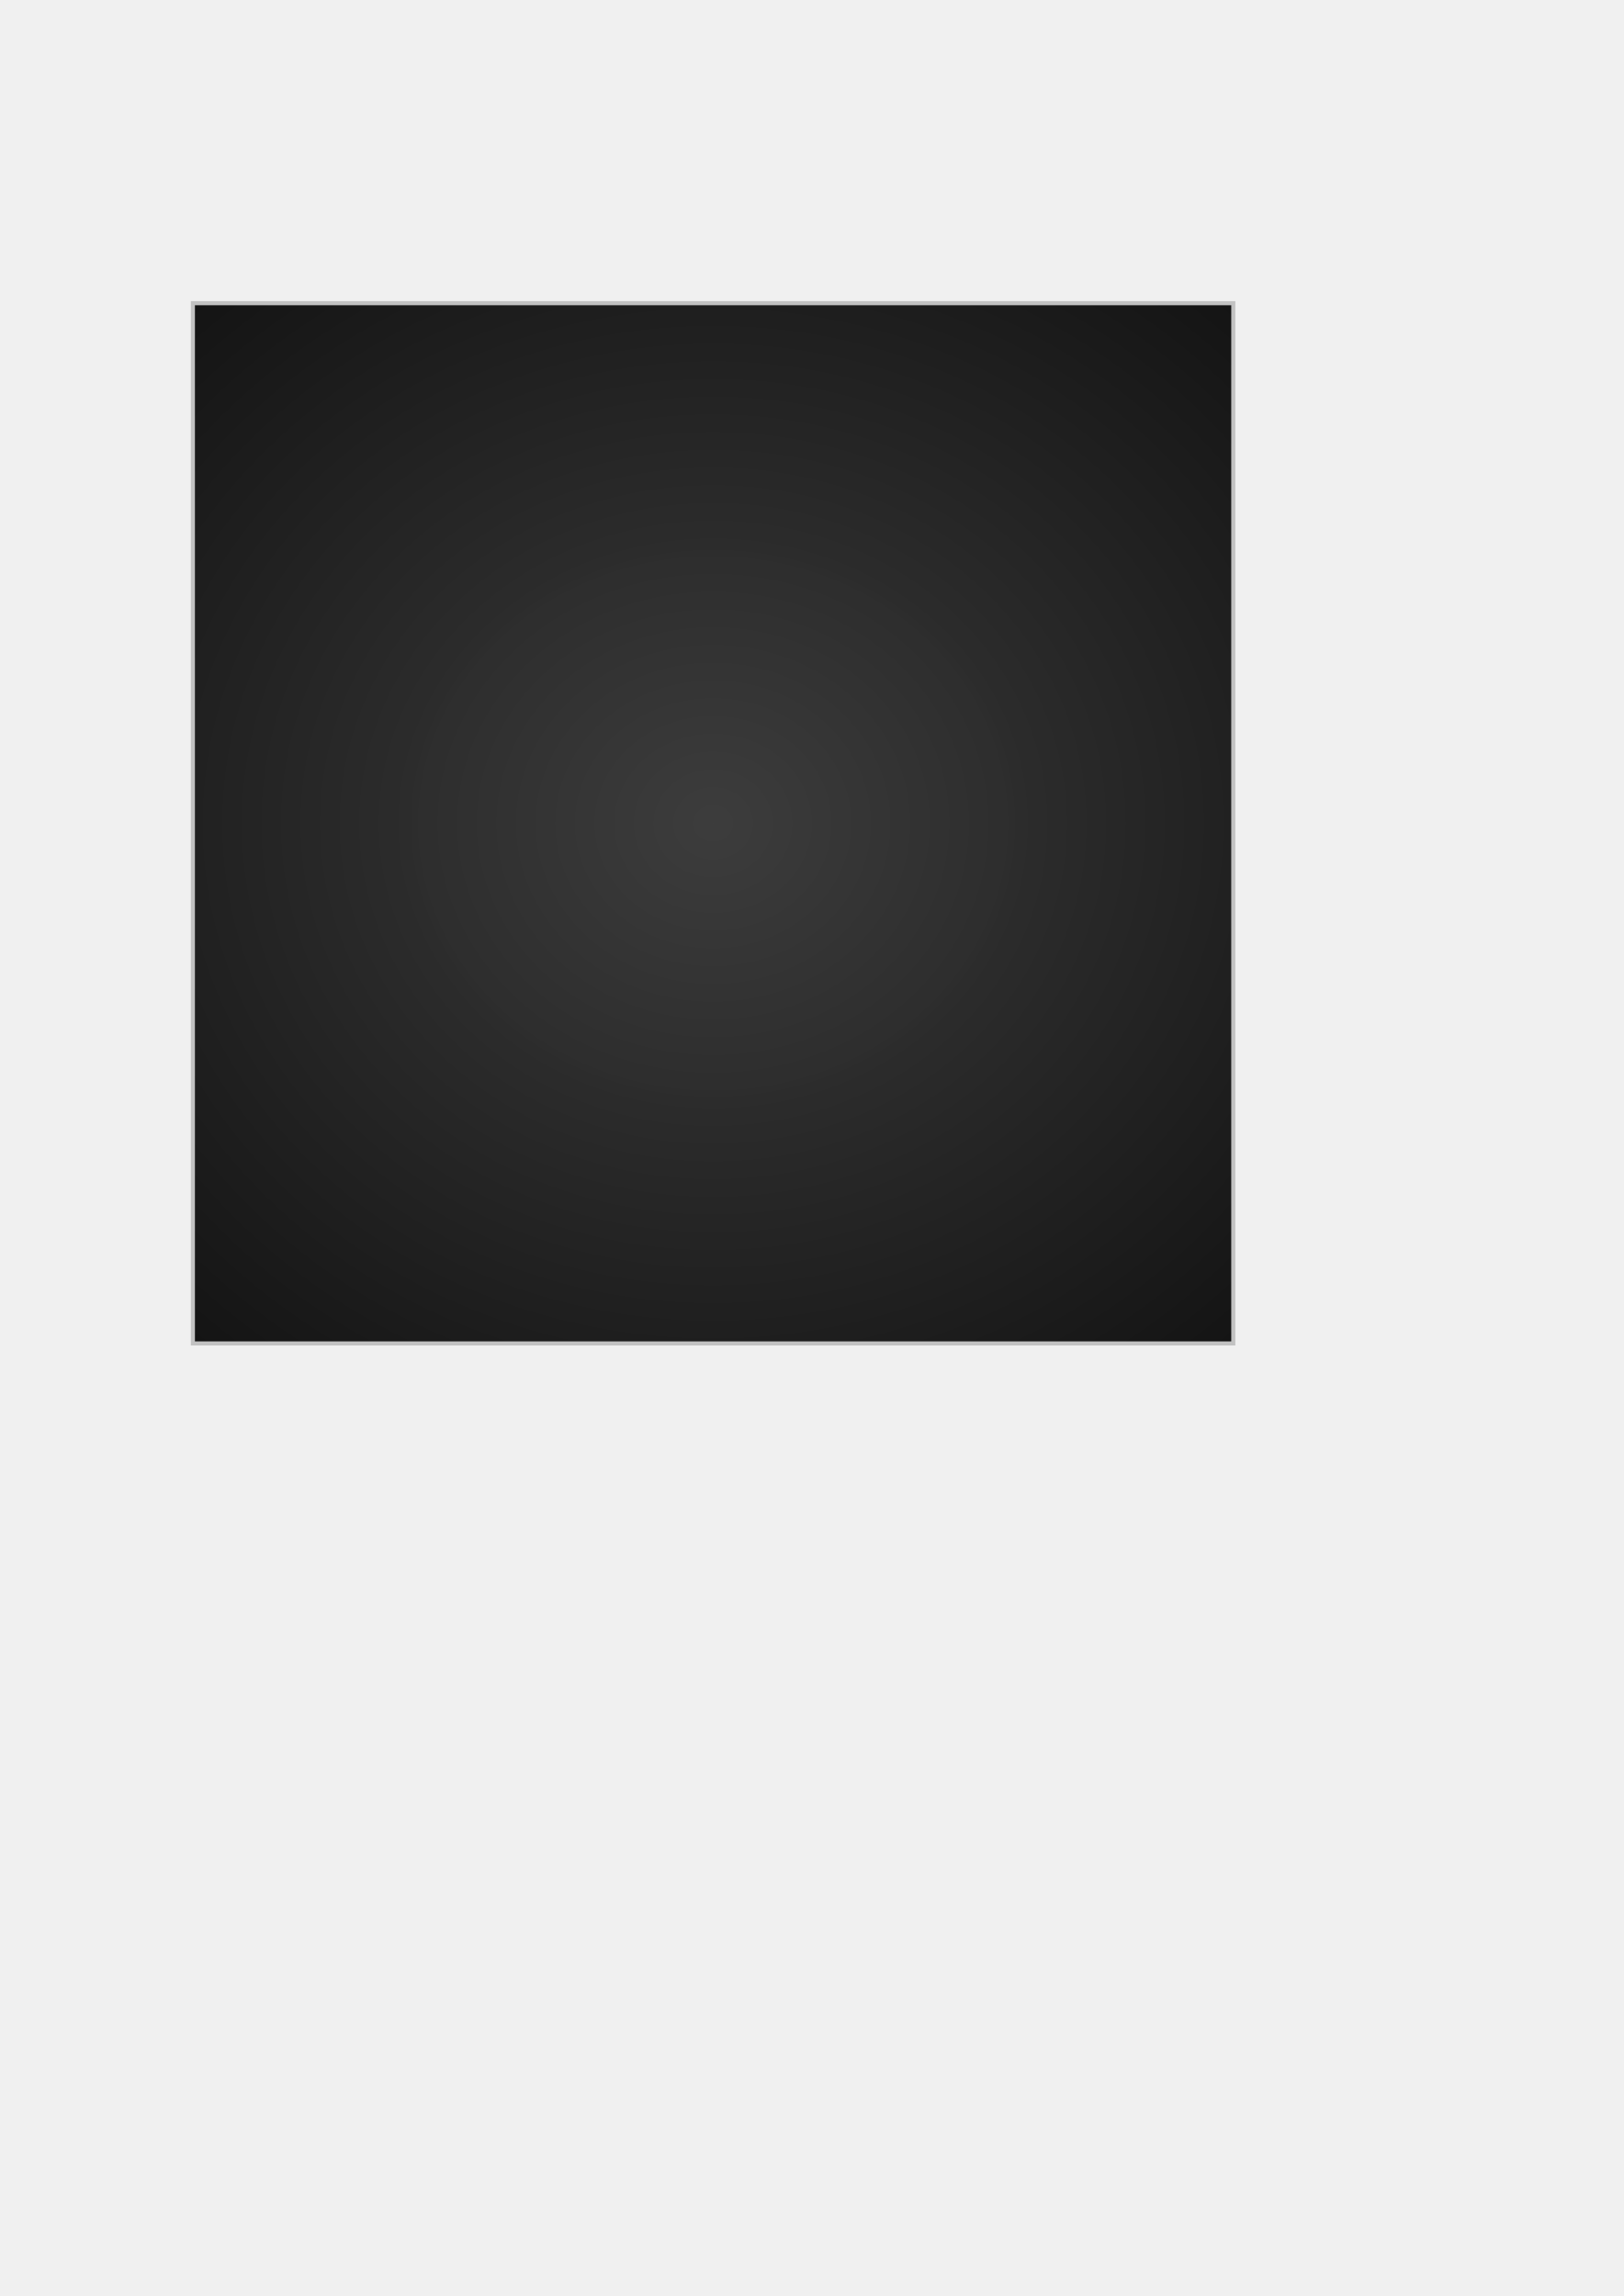
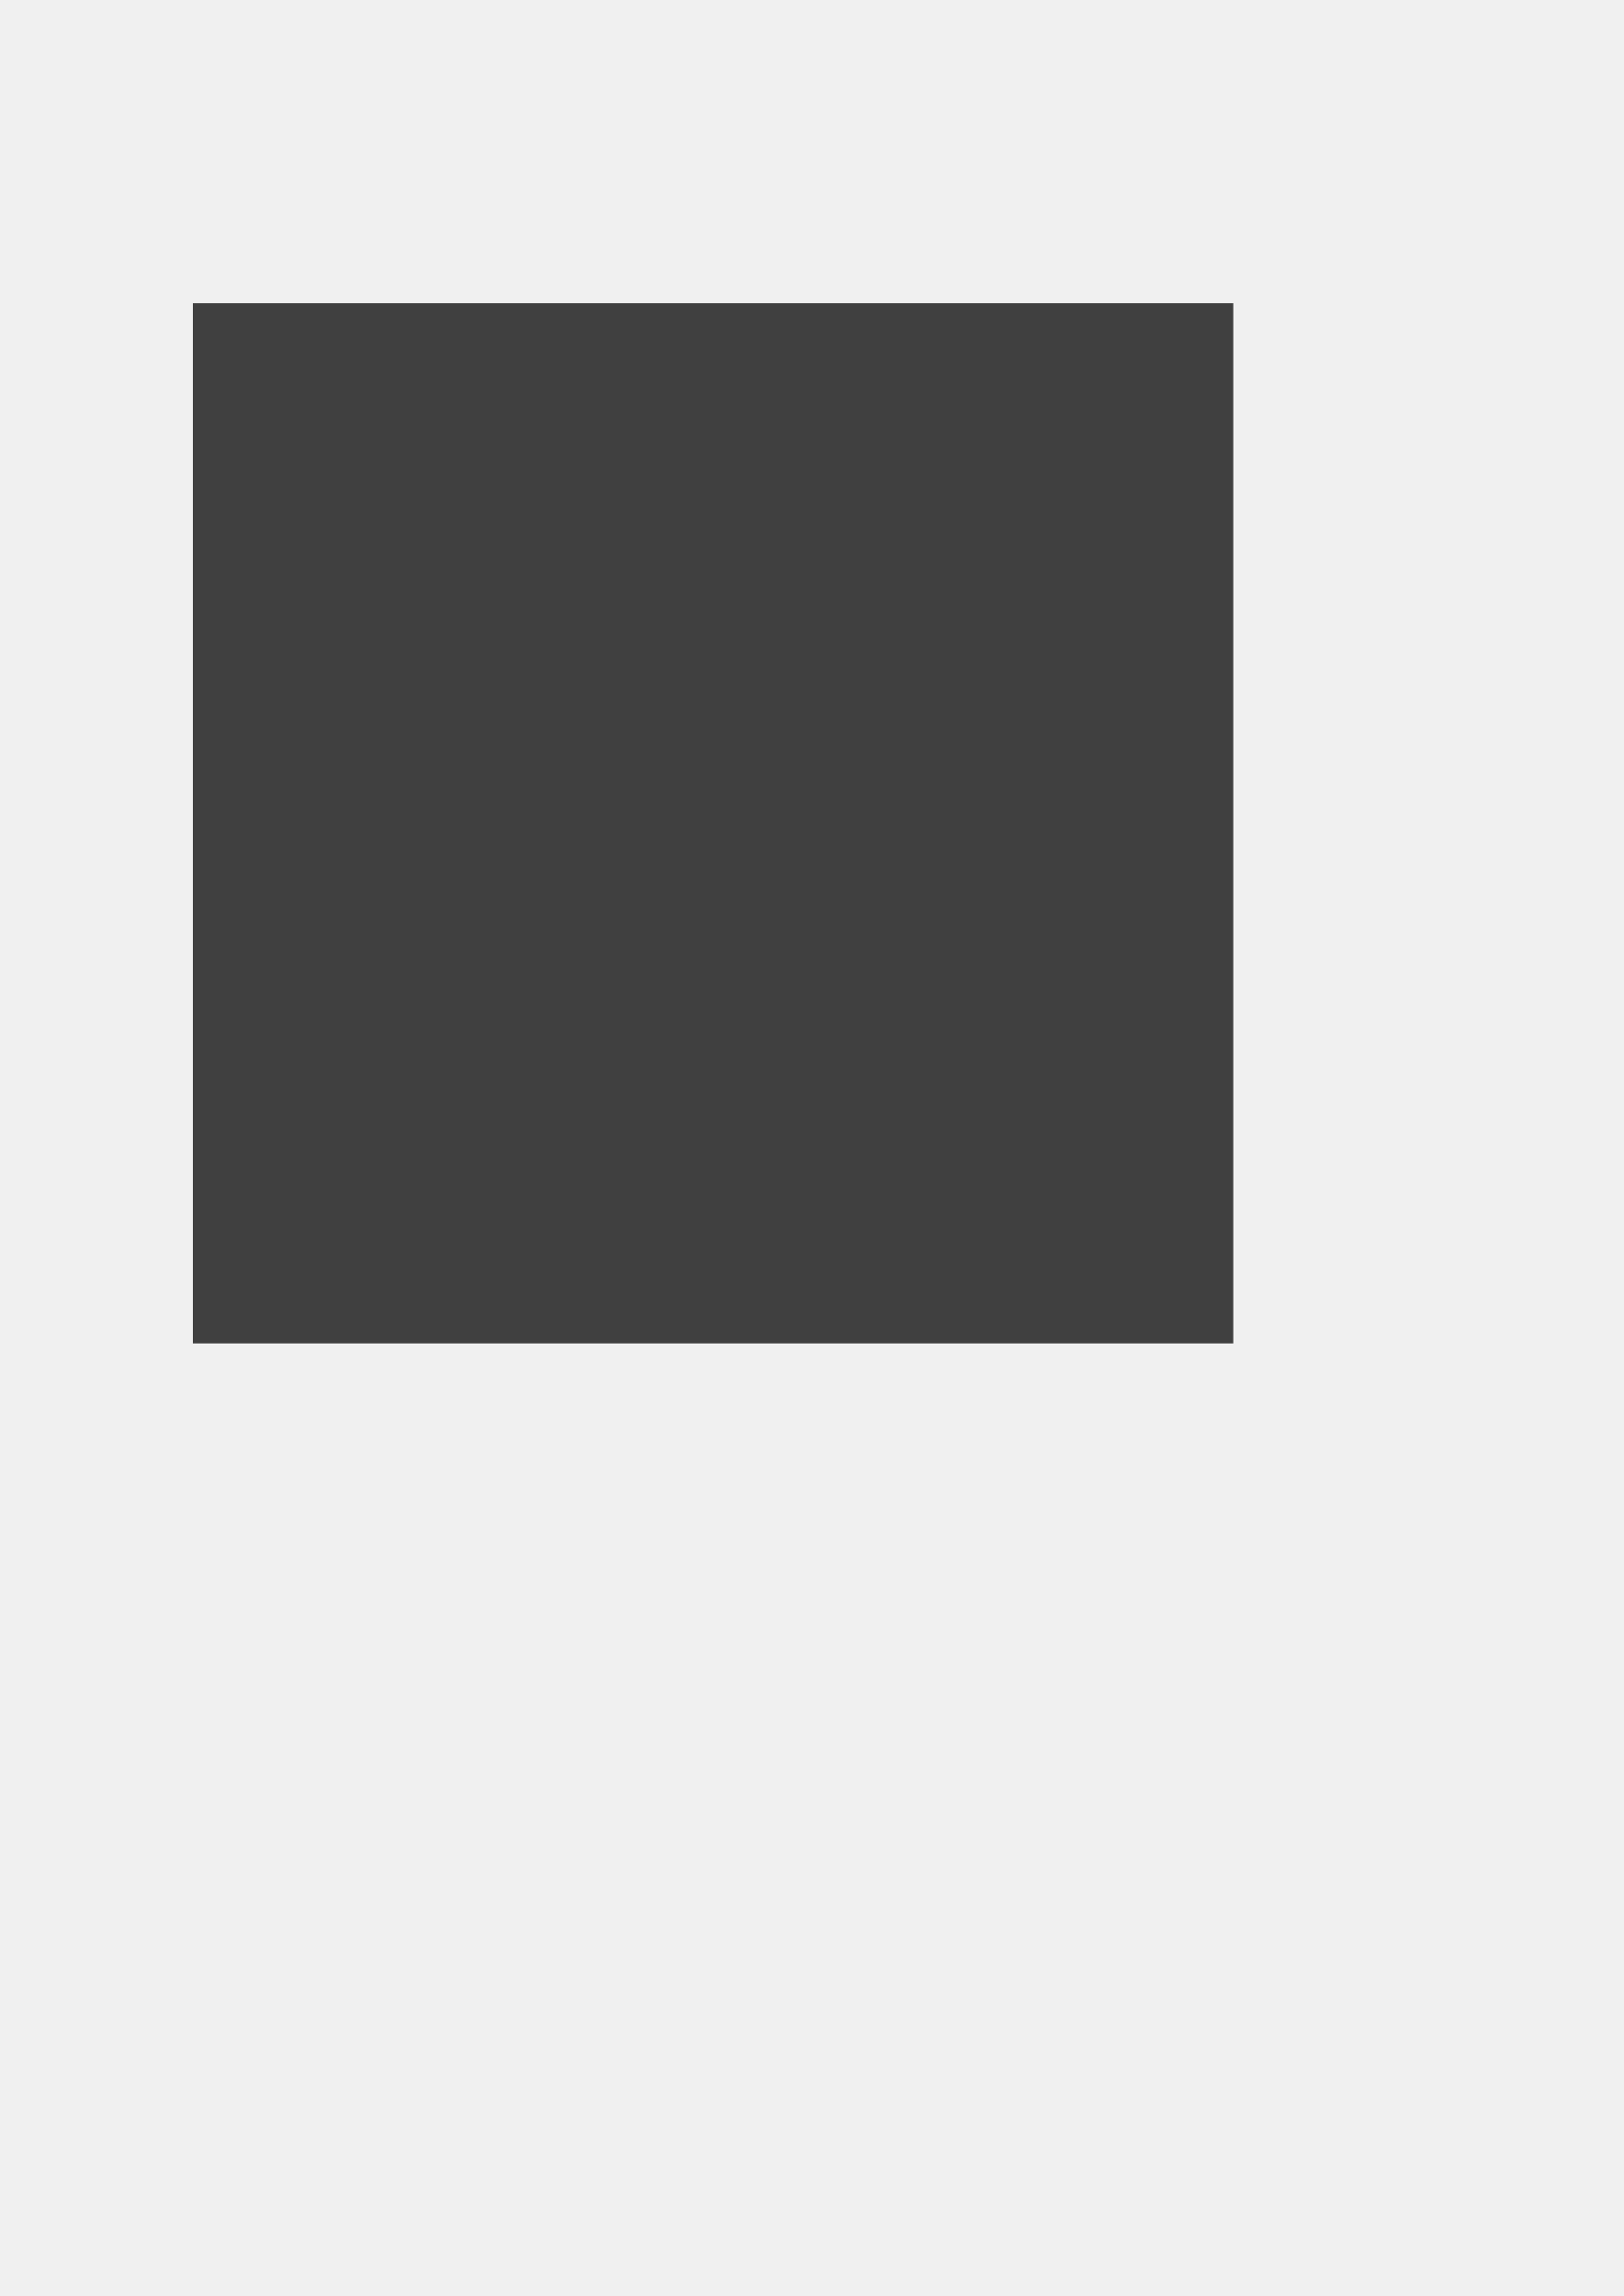
- <svg xmlns="http://www.w3.org/2000/svg" xmlns:xlink="http://www.w3.org/1999/xlink" width="210mm" height="297mm" viewBox="0 0 210 297" version="1.1" id="svg8">
-   <defs id="defs2">
-     <linearGradient id="linearGradient848">
-       <stop style="stop-color:#3b3b3b;stop-opacity:0.992" offset="0" id="stop844" />
-       <stop style="stop-color:#000000;stop-opacity:1" offset="1" id="stop846" />
-     </linearGradient>
-     <radialGradient xlink:href="#linearGradient848" id="radialGradient850" cx="92.226" cy="106.5" fx="92.226" fy="106.5" r="67.641" gradientUnits="userSpaceOnUse" gradientTransform="matrix(2.184646,3.3369786e-8,-1.9265016e-8,1.977892,-109.2554,-104.1455)" />
-   </defs>
+ <svg xmlns="http://www.w3.org/2000/svg" width="210mm" height="297mm" viewBox="0 0 210 297" version="1.1" id="svg8">
+   <defs id="defs2" />
  <g id="layer1">
-     <rect style="opacity:1;fill:url(#radialGradient850);fill-opacity:1;fill-rule:evenodd;stroke:#c2c2c2;stroke-width:0.529;stroke-linecap:square;stroke-linejoin:miter;stroke-miterlimit:4;stroke-dasharray:none;stroke-dashoffset:0;stroke-opacity:1" id="rect834" width="134.56" height="134.56" x="24.946" y="39.22" ry="0" />
+     <rect style="opacity:1;fill:#3e3e3e;fill-opacity:0.987;fill-rule:evenodd;stroke:#ffffff;stroke-width:0.529;stroke-linecap:square;stroke-linejoin:miter;stroke-miterlimit:4;stroke-dasharray:none;stroke-dashoffset:0;stroke-opacity:0" id="rect834" width="134.56" height="134.56" x="24.946" y="39.22" ry="0" />
  </g>
</svg>
